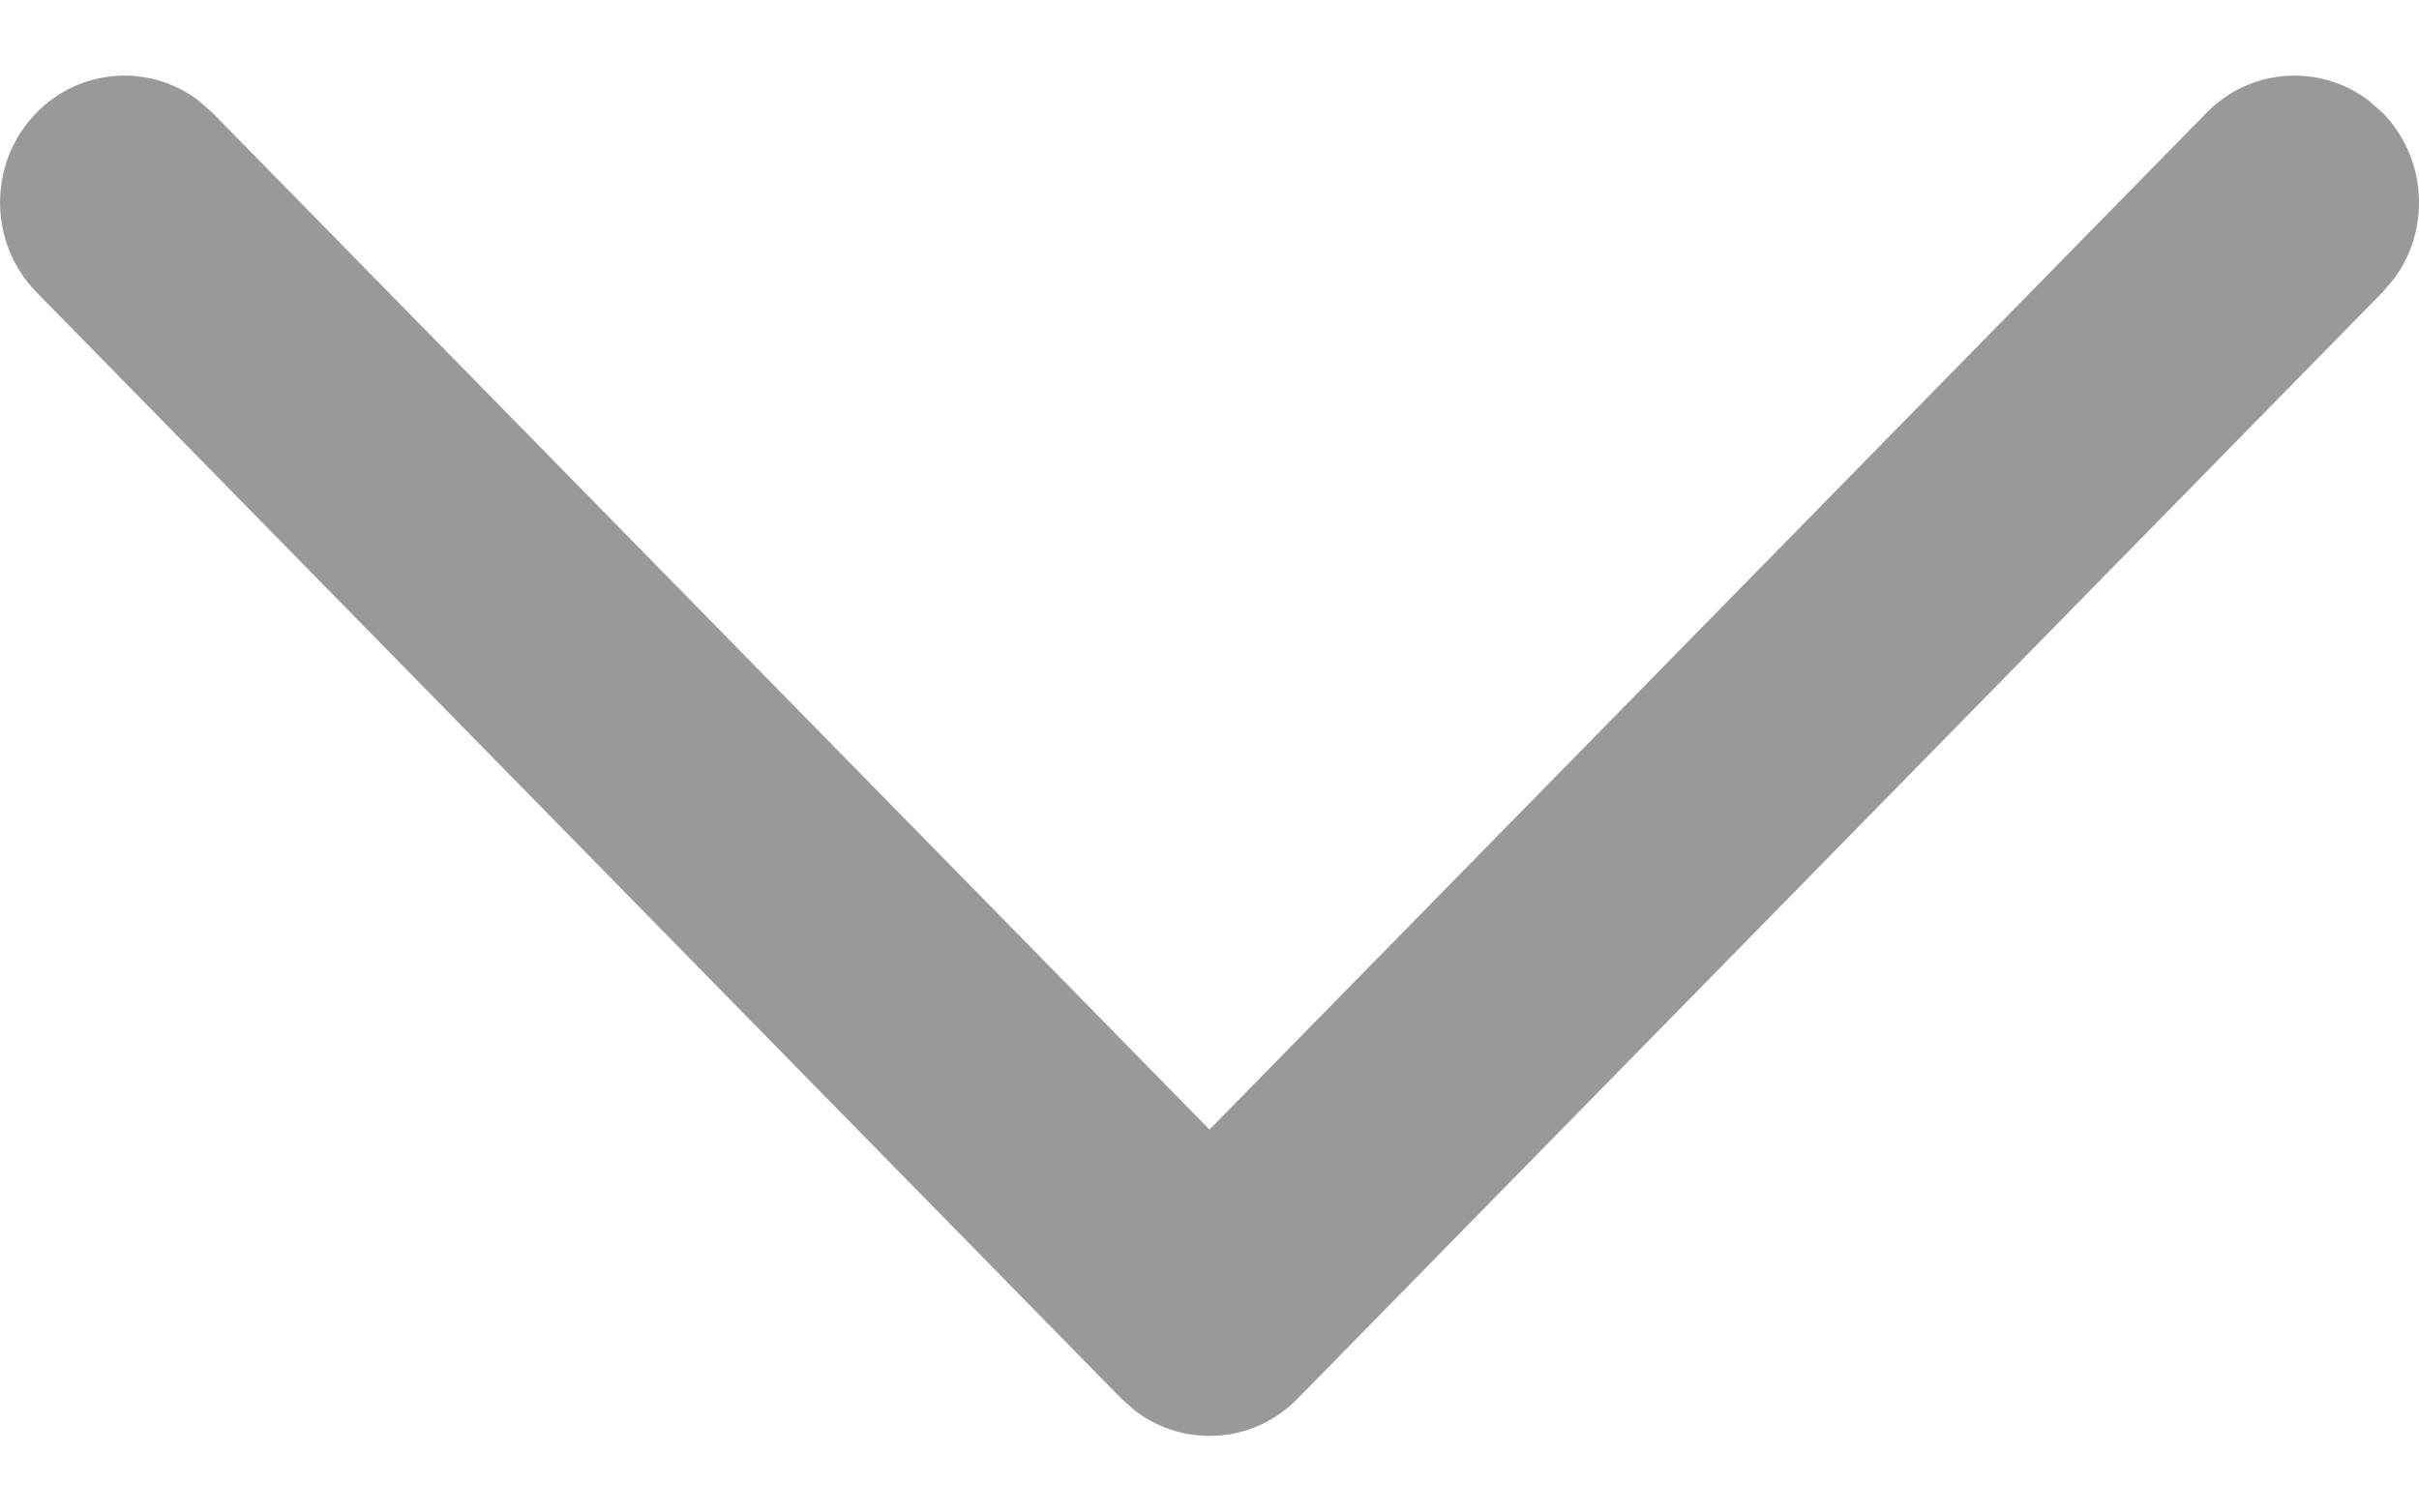
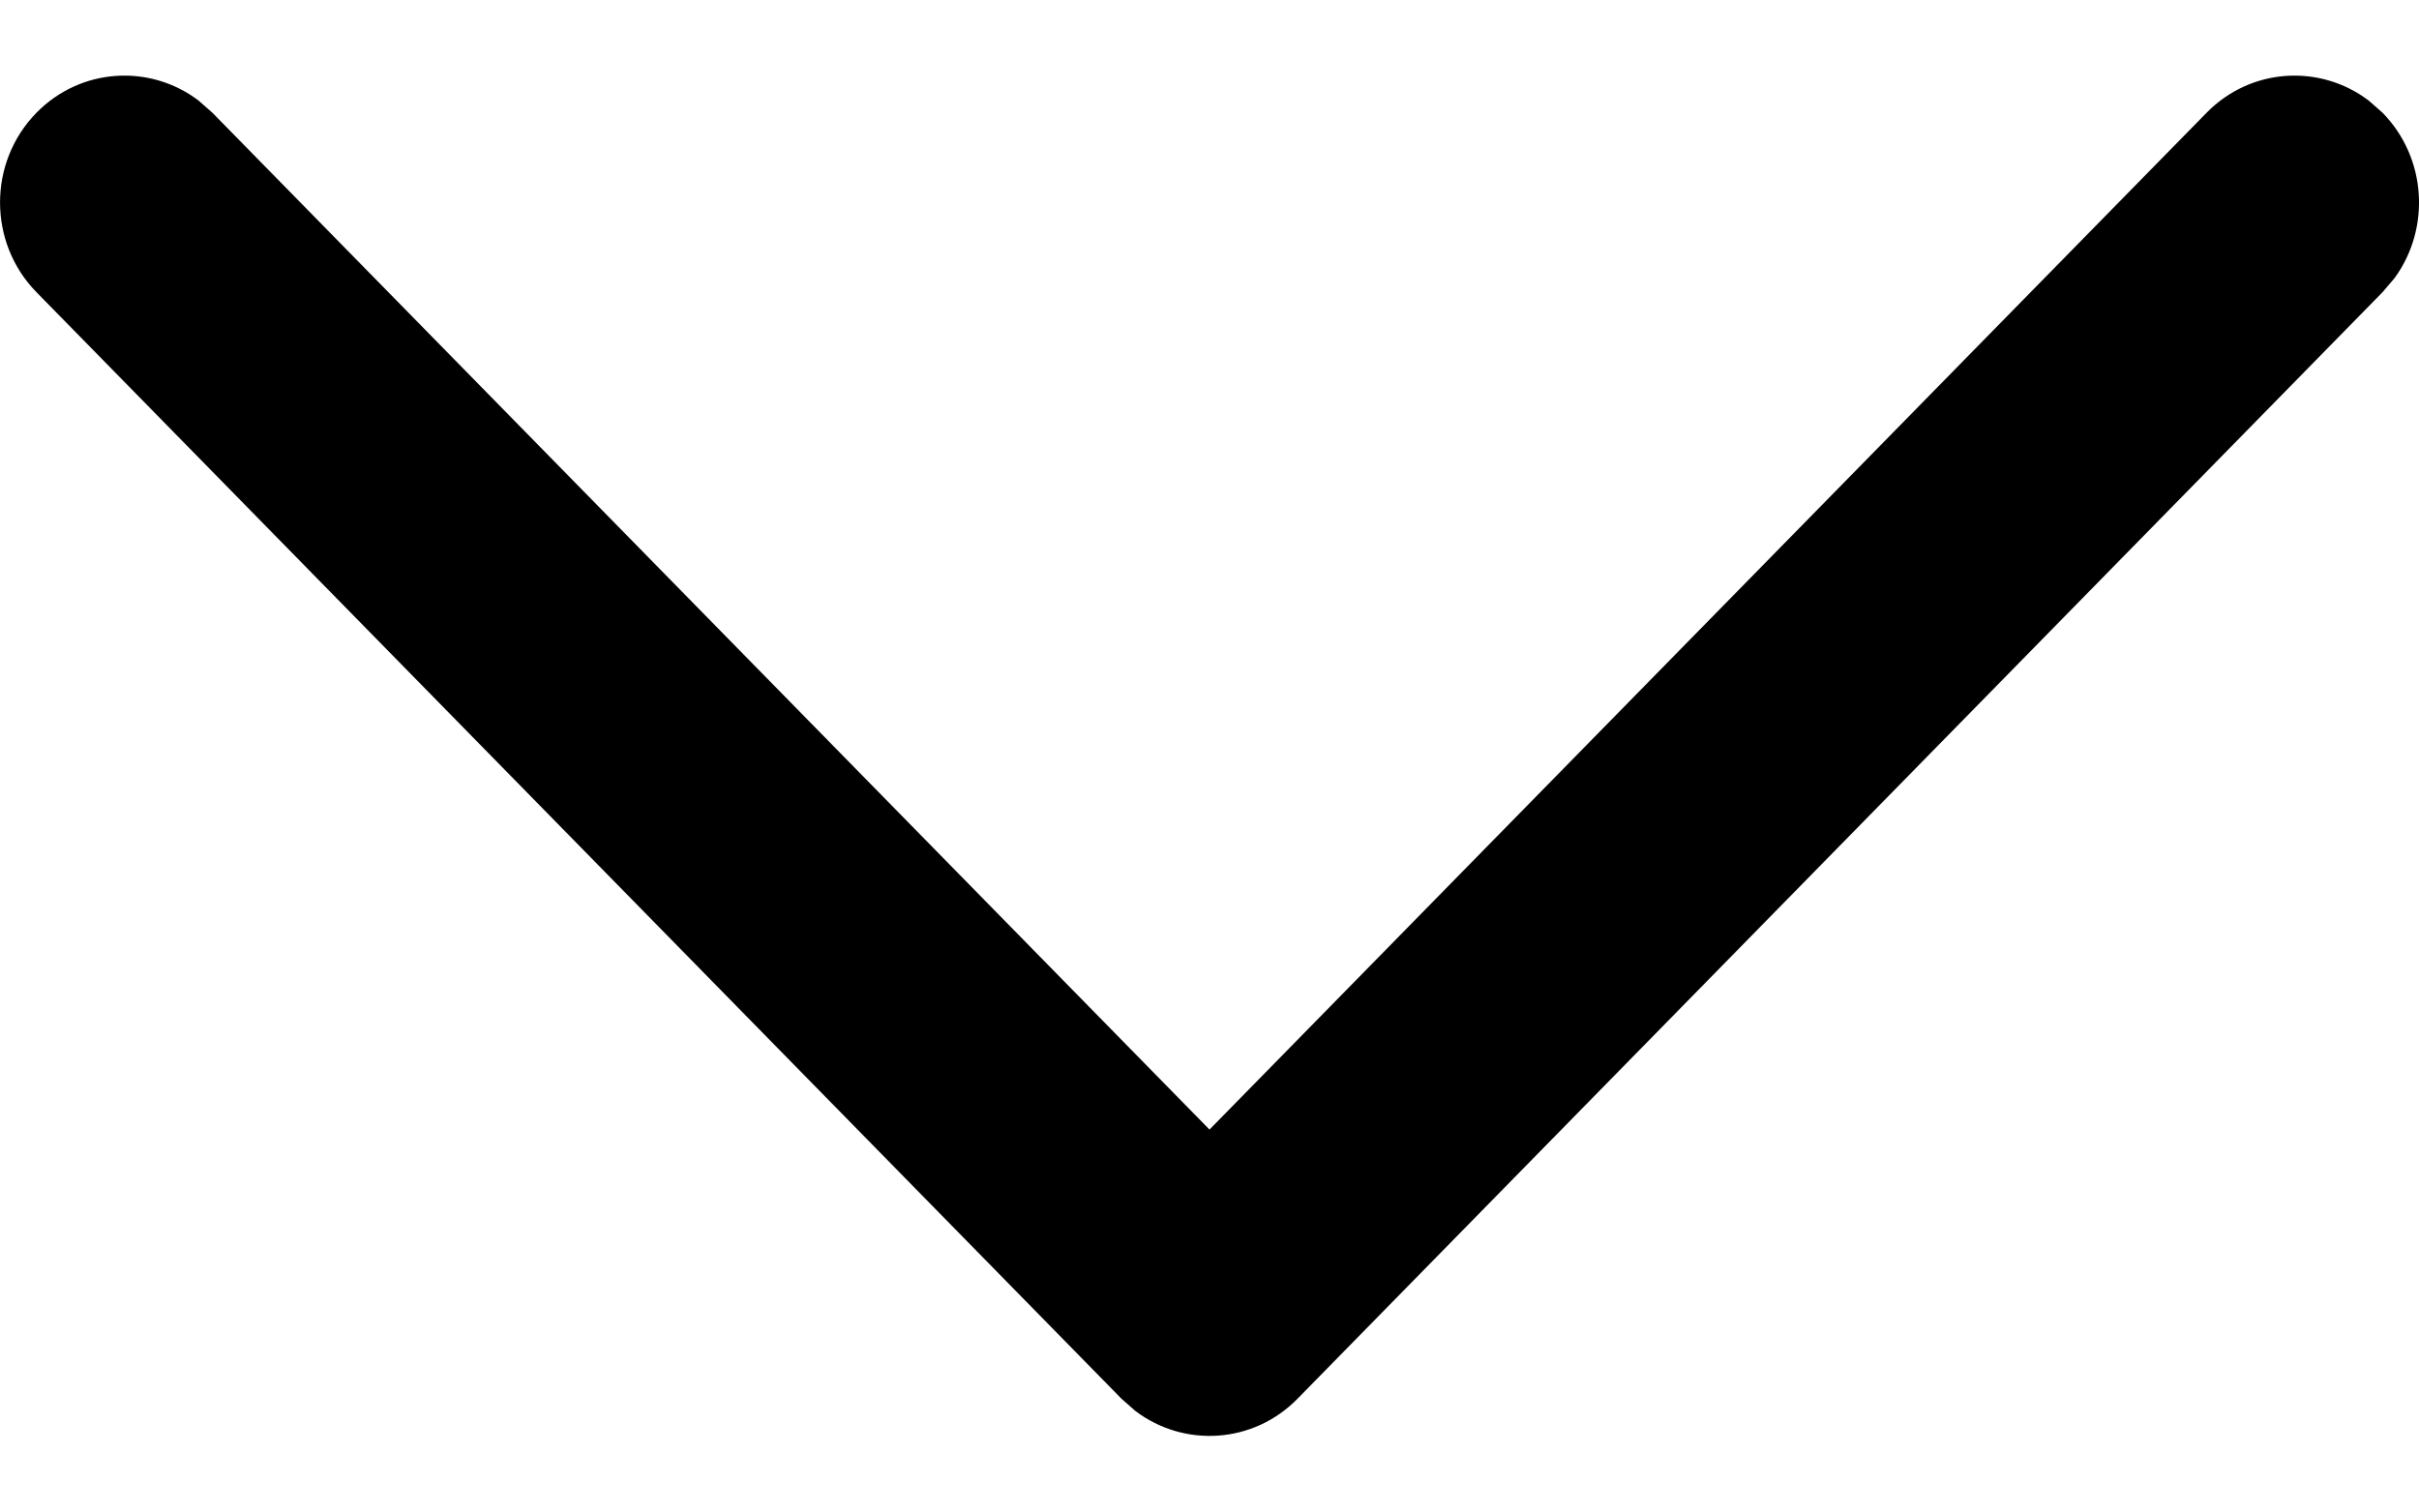
<svg xmlns="http://www.w3.org/2000/svg" width="16" height="10" viewBox="0 0 16 10" fill="none">
-   <path d="M0.241 0.746C0.533 0.448 0.991 0.421 1.313 0.665L1.405 0.746L8 7.473L14.595 0.746C14.887 0.448 15.344 0.421 15.667 0.665L15.759 0.746C16.051 1.044 16.078 1.51 15.839 1.839L15.759 1.933L8.582 9.254C8.29 9.552 7.833 9.579 7.51 9.335L7.418 9.254L0.241 1.933C-0.08 1.605 -0.08 1.074 0.241 0.746Z" fill="#999999" />
+   <path style="fill:currentColor;" d="M0.241 0.746C0.533 0.448 0.991 0.421 1.313 0.665L1.405 0.746L8 7.473L14.595 0.746C14.887 0.448 15.344 0.421 15.667 0.665L15.759 0.746C16.051 1.044 16.078 1.51 15.839 1.839L15.759 1.933L8.582 9.254C8.29 9.552 7.833 9.579 7.51 9.335L7.418 9.254L0.241 1.933C-0.08 1.605 -0.08 1.074 0.241 0.746Z" fill="#999999" />
</svg>
